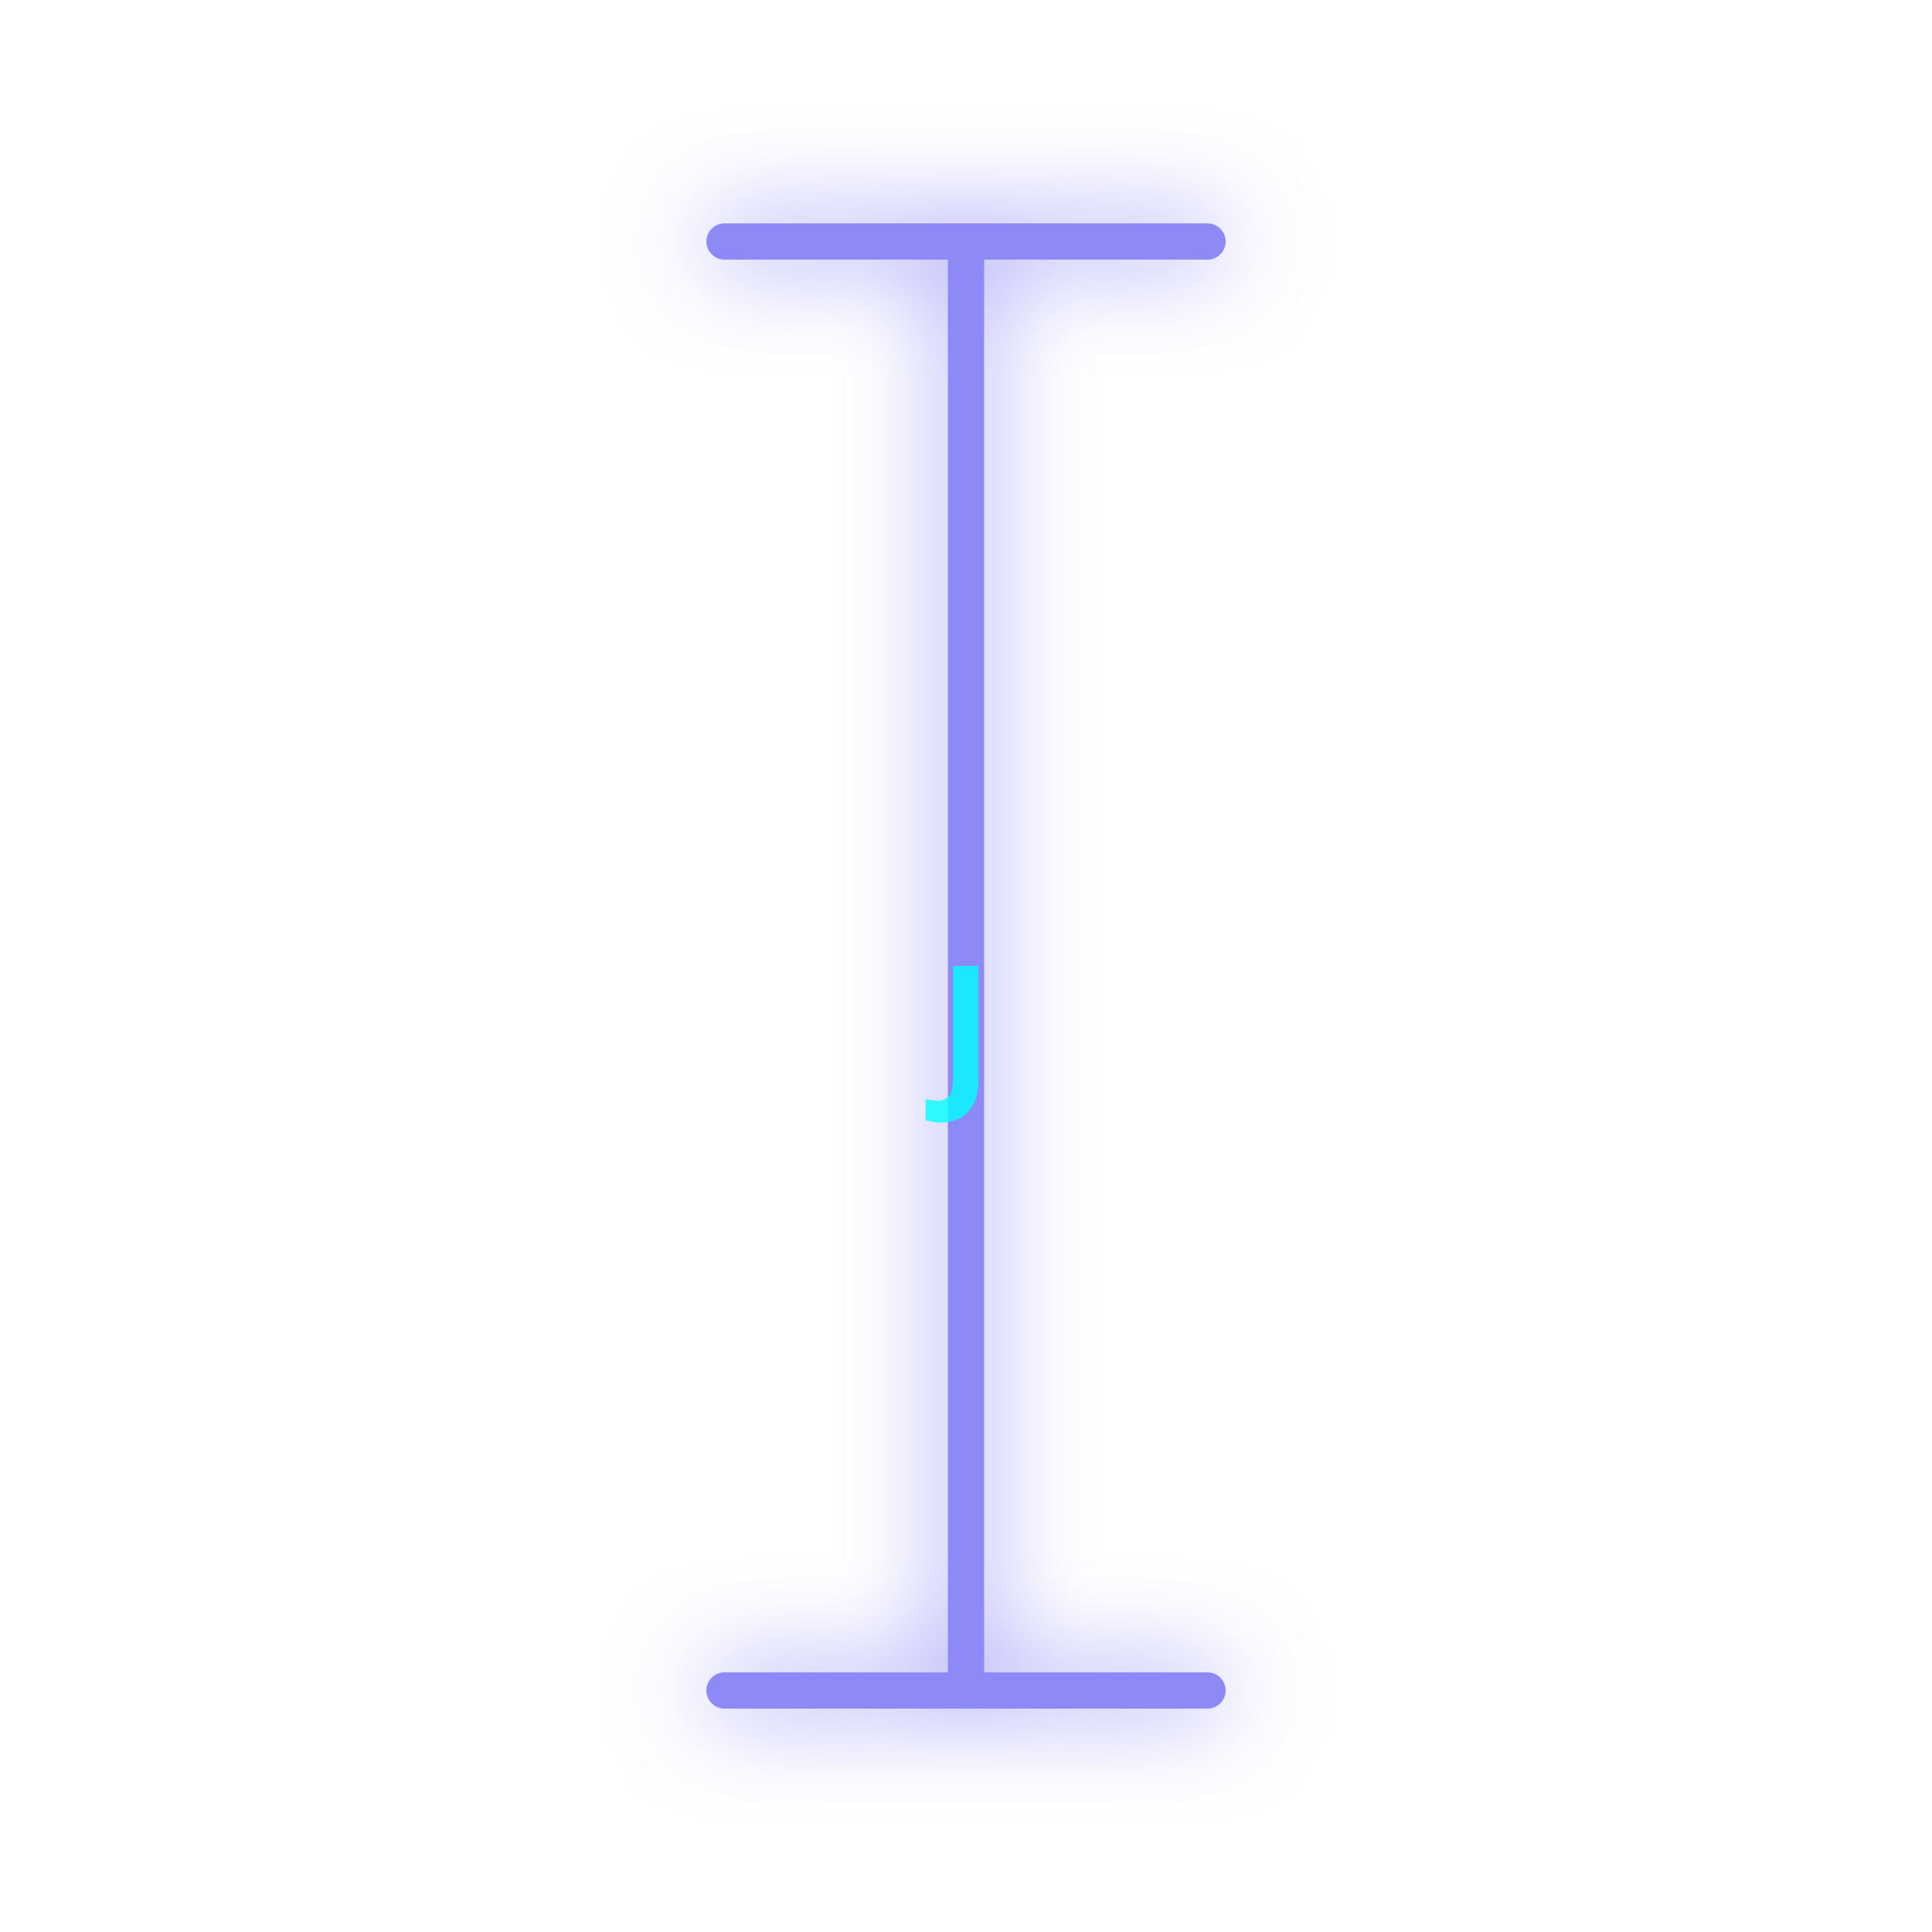
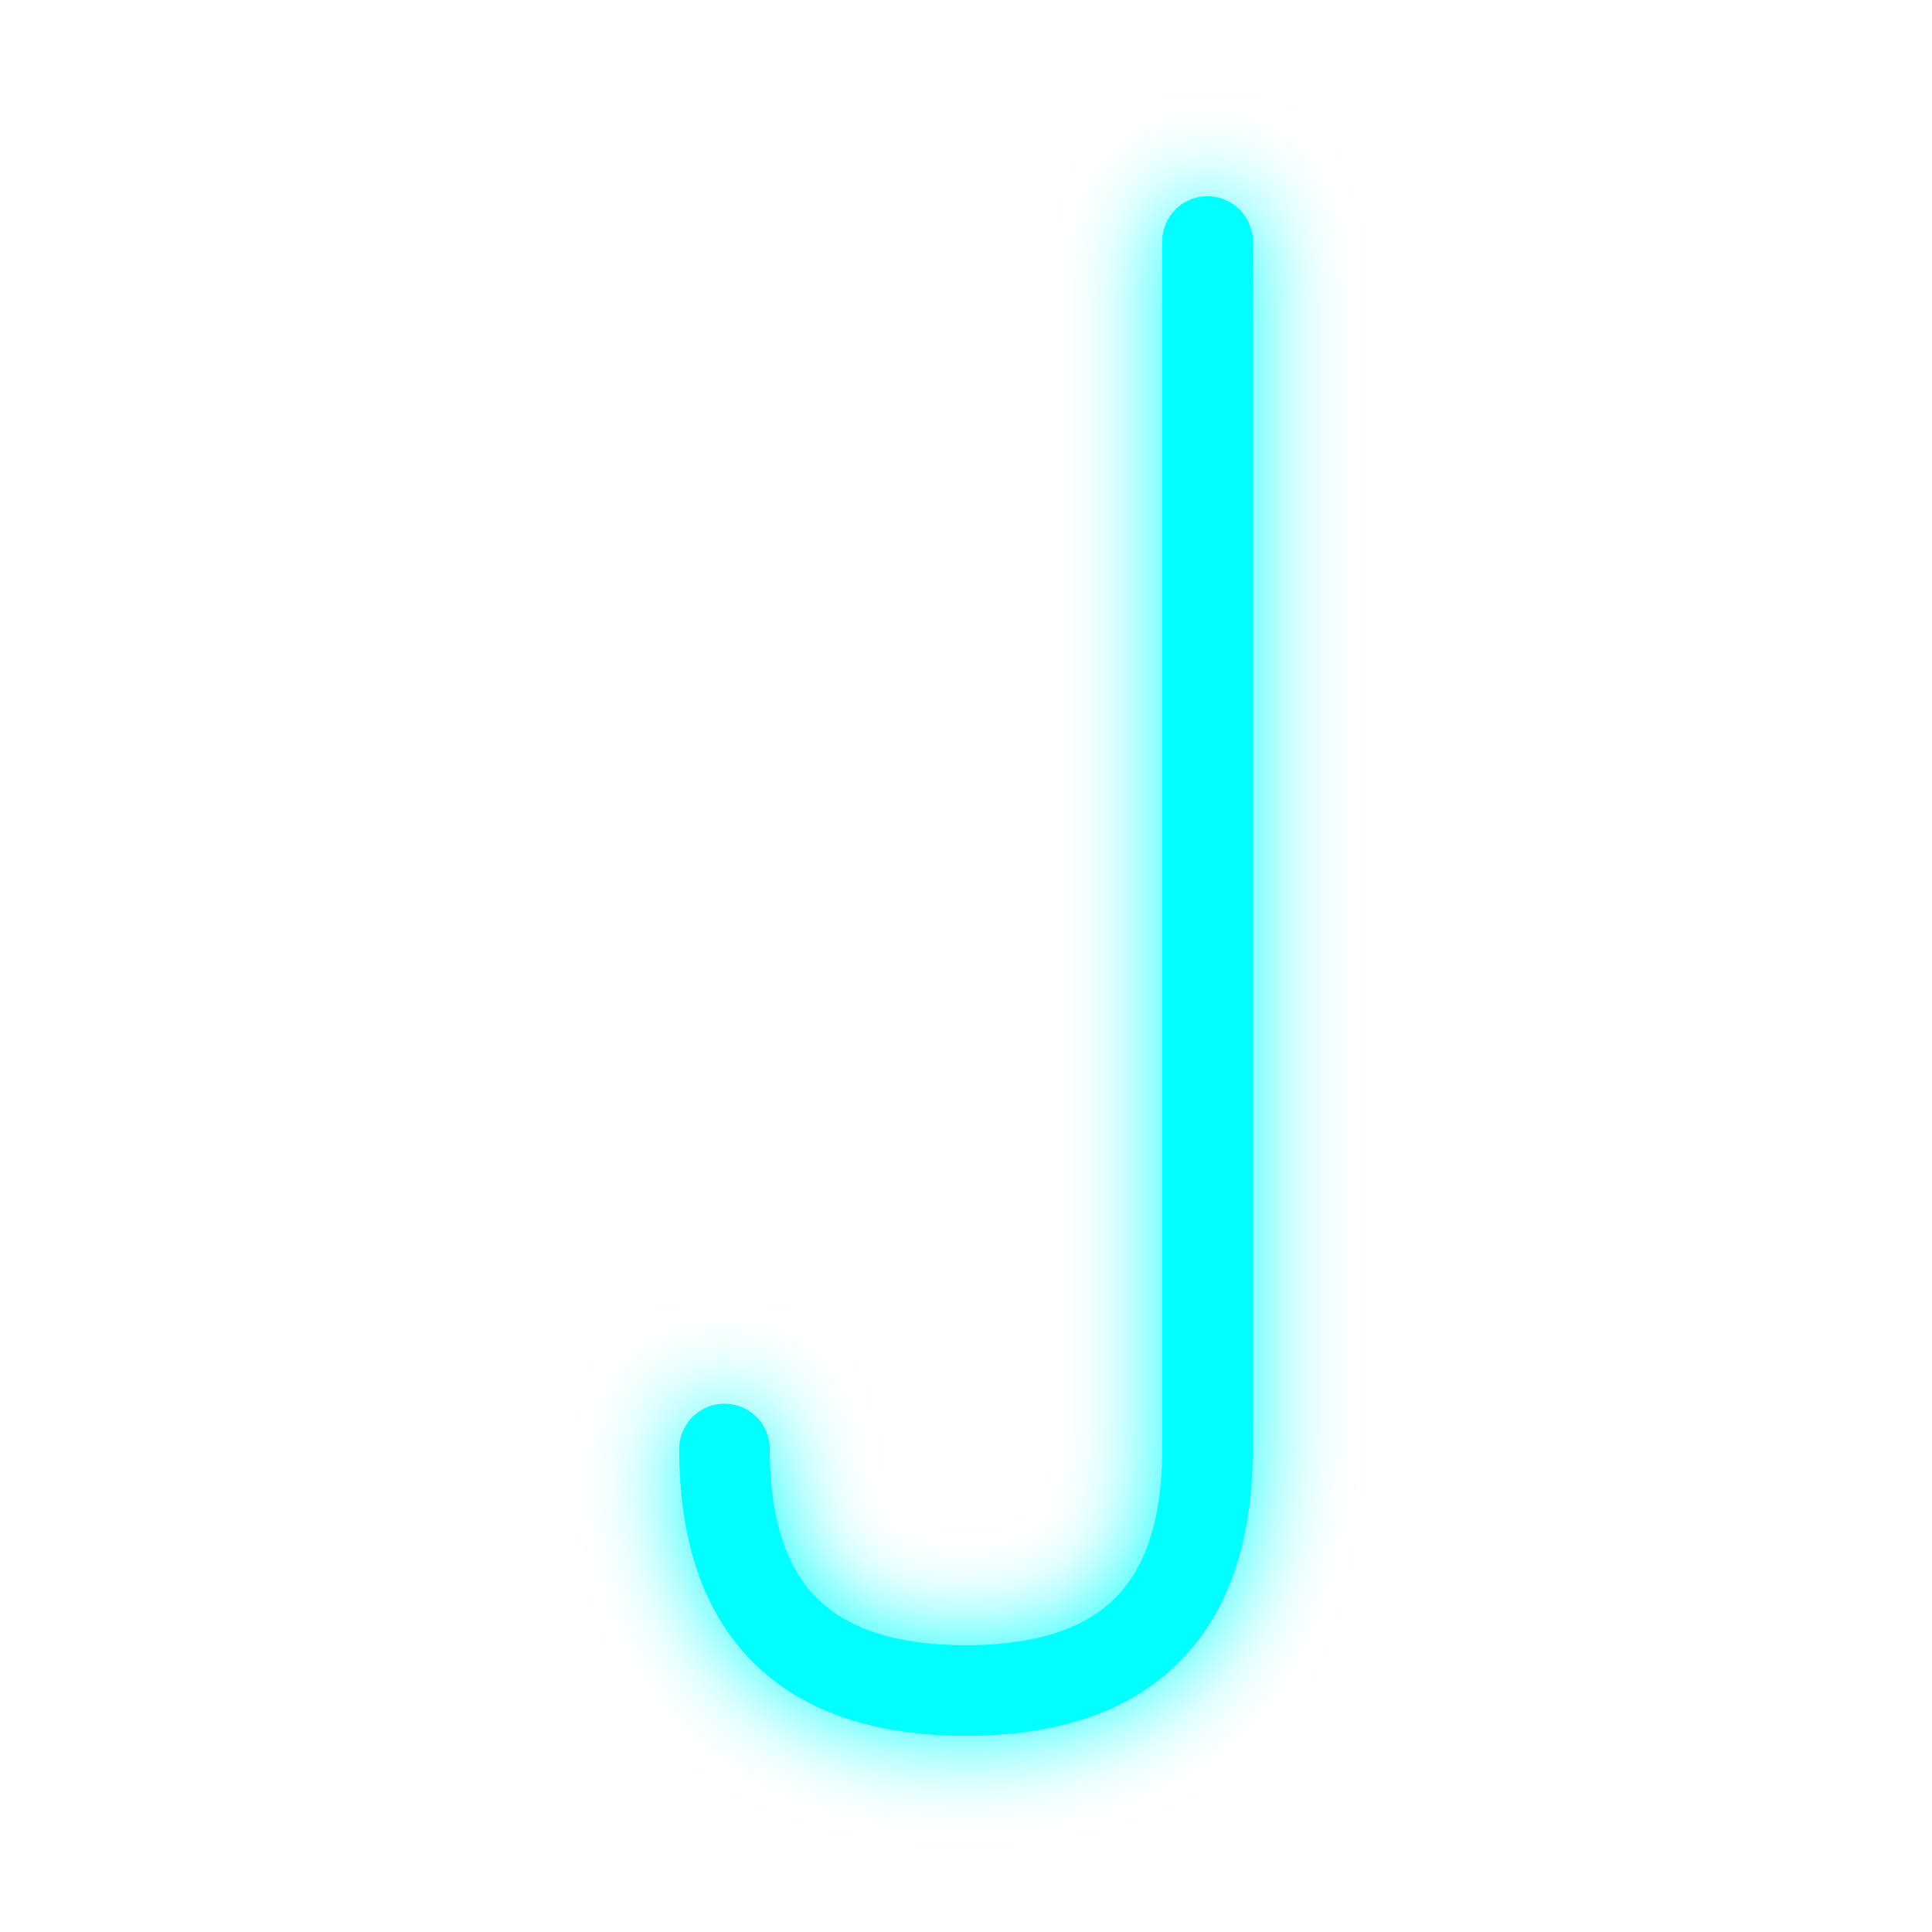
<svg xmlns="http://www.w3.org/2000/svg" fill="none" viewBox="0 0 32 32" height="32" width="32">
  <defs>
-     <linearGradient id="paint0_text" x1="0" y1="0" x2="32" y2="32" gradientUnits="userSpaceOnUse">
-       <stop stop-color="#231047" />
-       <stop offset="1" stop-color="#2444a3" />
-     </linearGradient>
    <filter id="glowText" x="-50%" y="-50%" width="200%" height="200%">
      <feGaussianBlur stdDeviation="0.8" result="coloredBlur" />
      <feMerge>
        <feMergeNode in="coloredBlur" />
        <feMergeNode in="SourceGraphic" />
      </feMerge>
    </filter>
  </defs>
  <g>
-     <path fill="url(#paint0_text)" stroke="#8d8af7" stroke-width="0.6" filter="url(#glowText)" d="M16 4 L16 28 M12 4 L20 4 M12 28 L20 28" stroke-linecap="round" />
-     <text font-family="robot" font-size="2.8" font-weight="700" fill="#00FFFF" text-anchor="middle" x="16" y="18" opacity="0.8">
-       J
-     </text>
+     <path stroke="#00FFFF" filter="url(#glowText)" stroke-width="1.5" d="M20 4 L20 24 Q20 28, 16 28 Q12 28, 12 24" stroke-linecap="round" />
  </g>
</svg>
